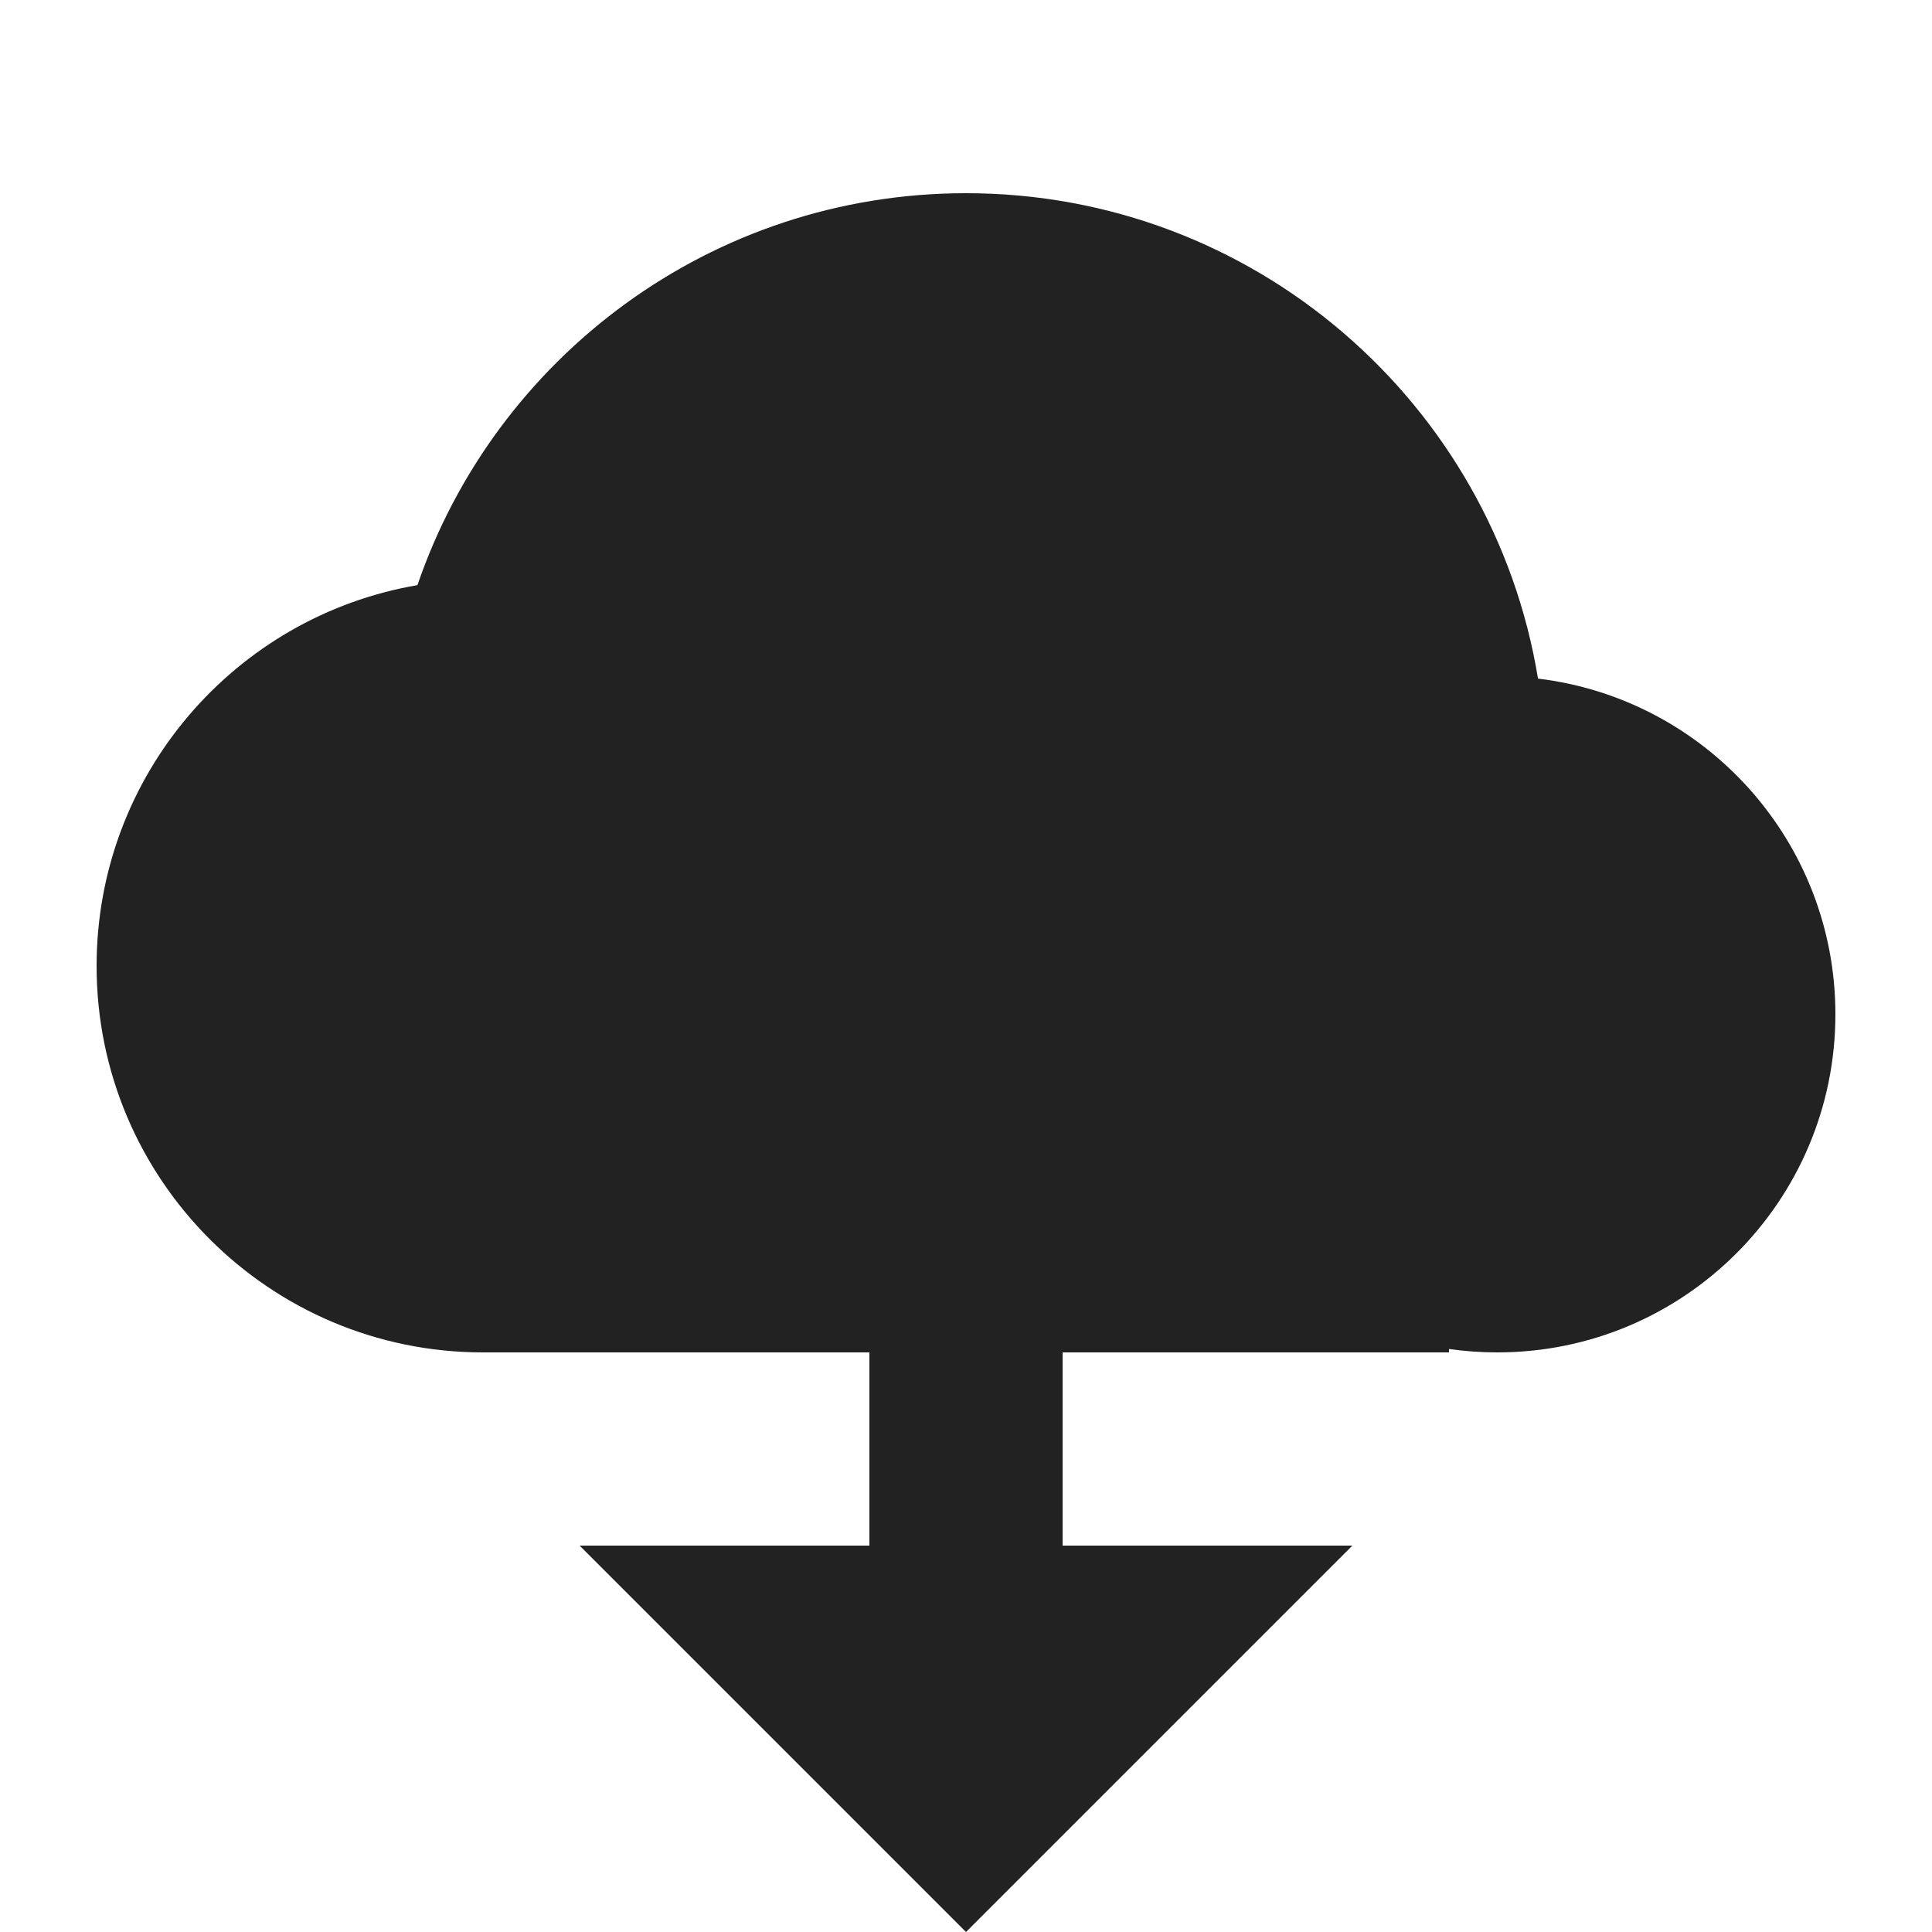
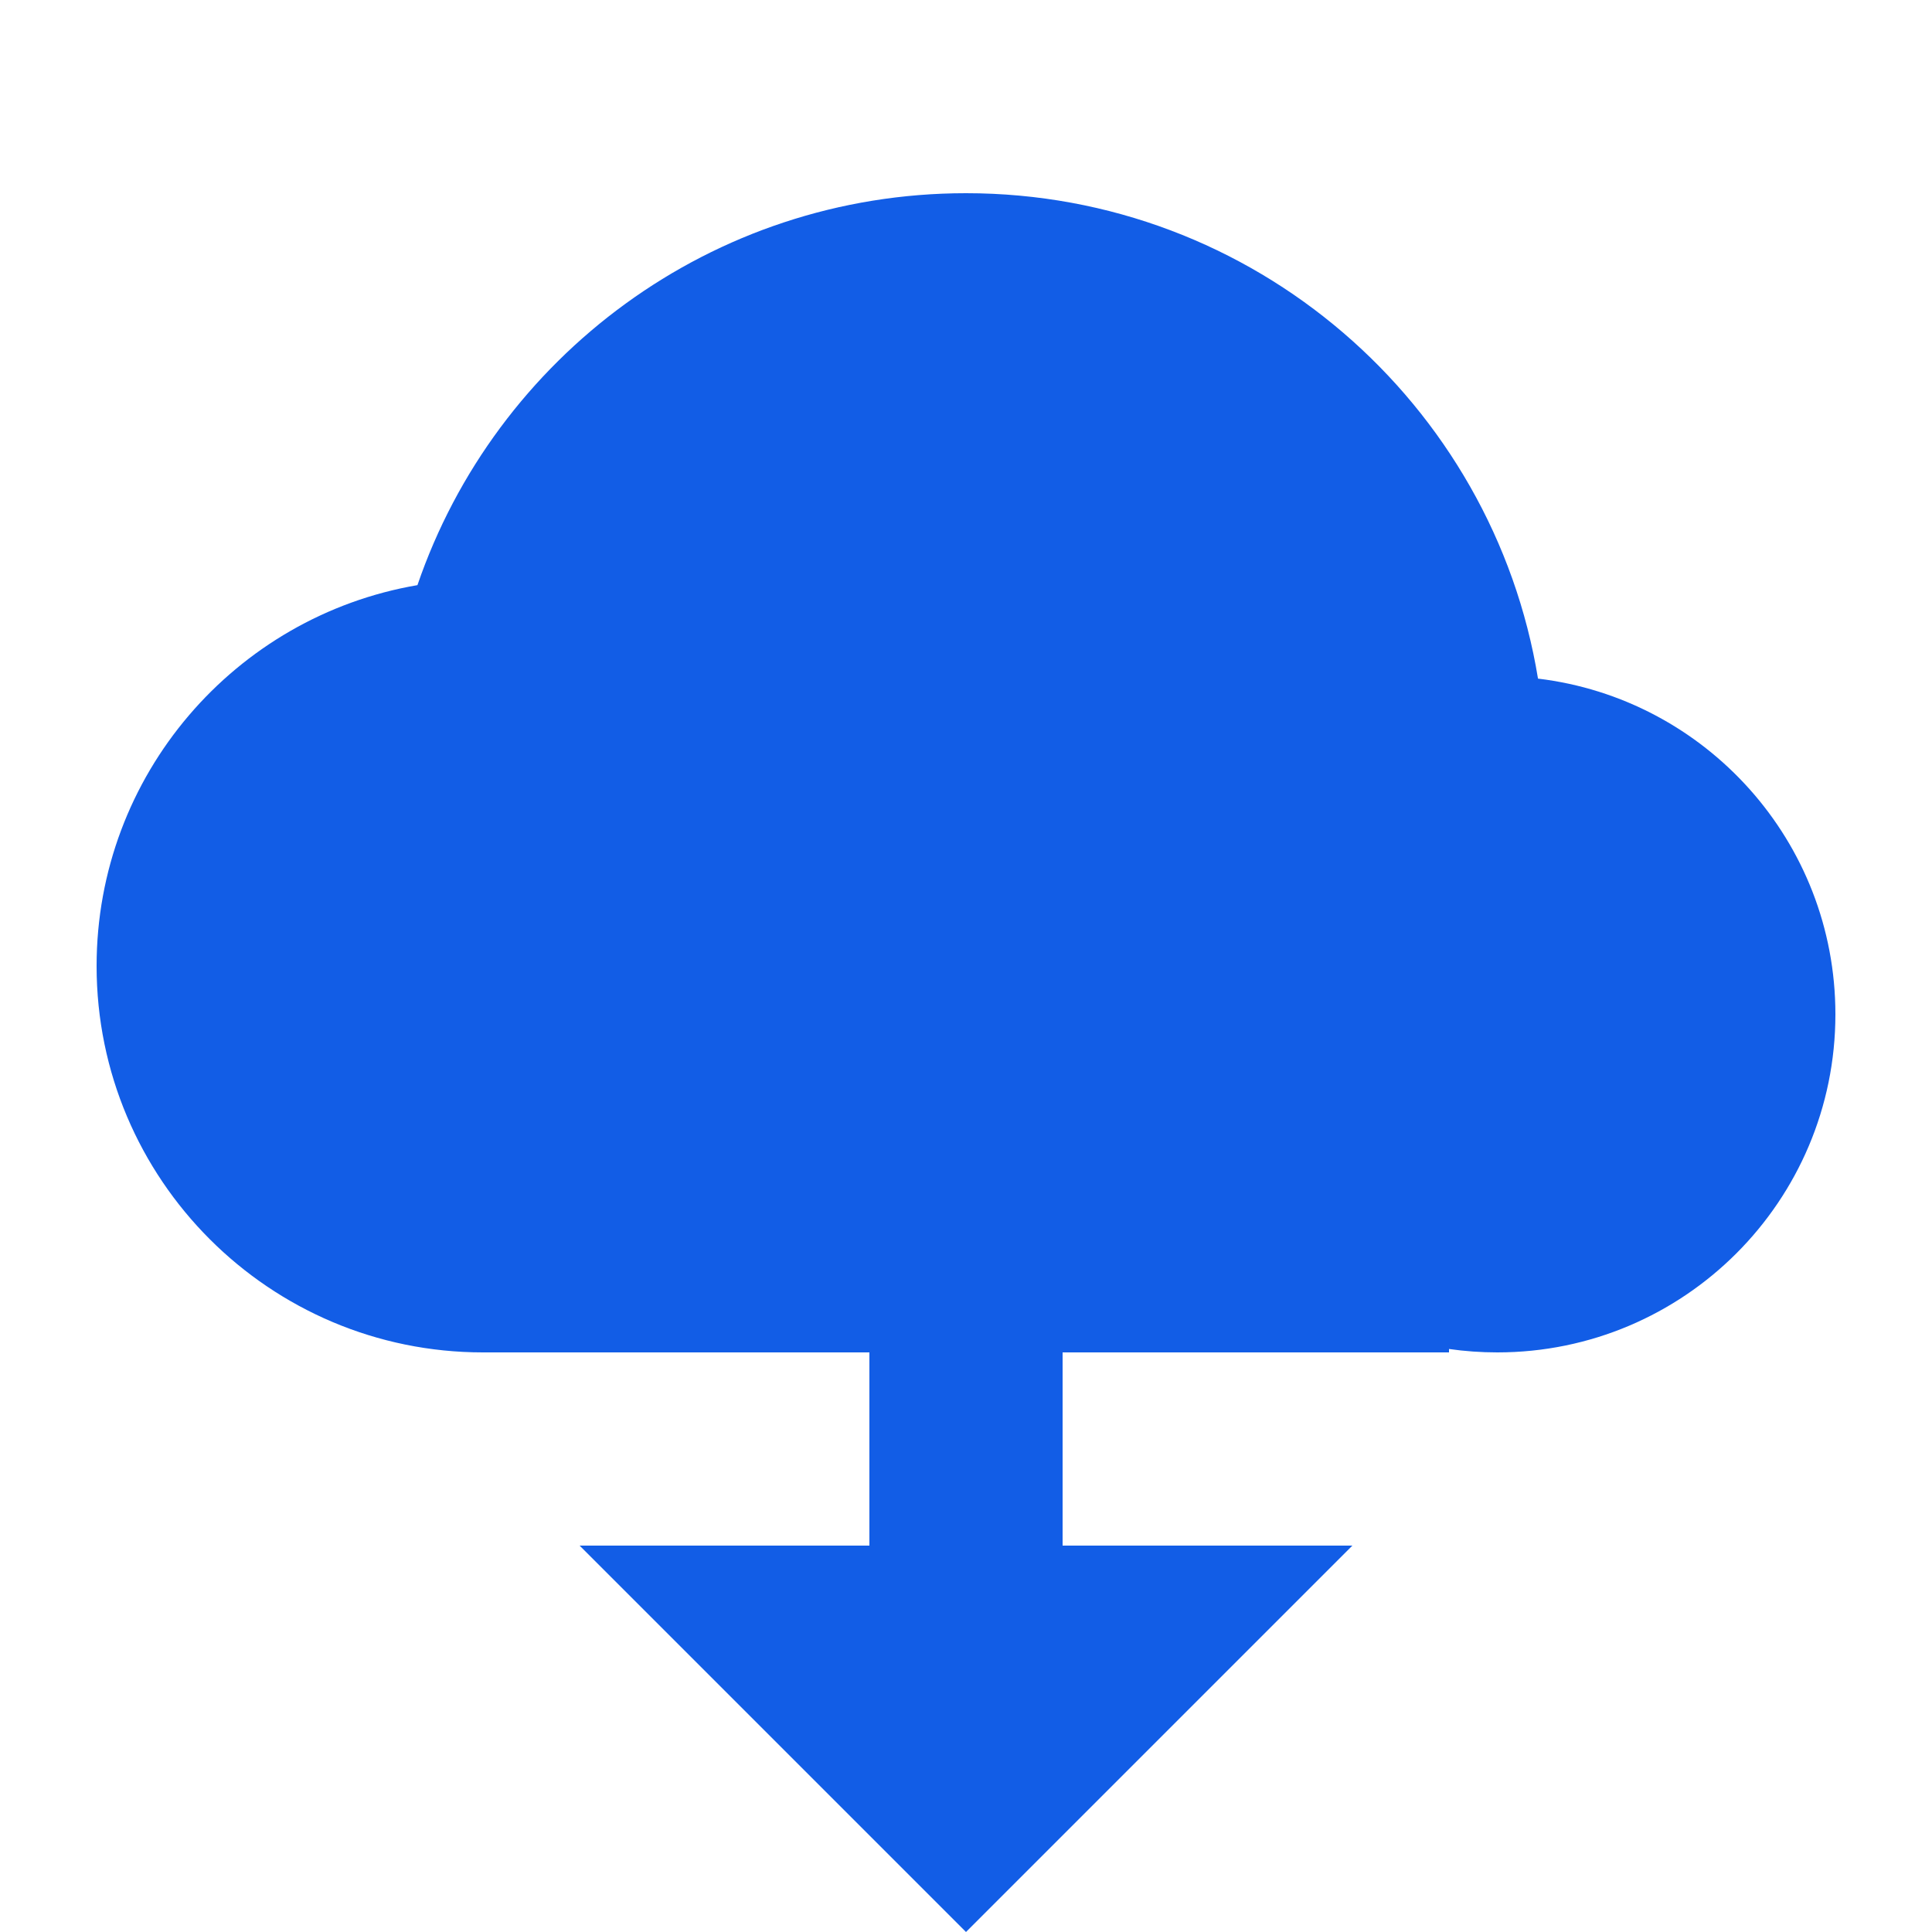
<svg xmlns="http://www.w3.org/2000/svg" width="60" height="60" viewBox="0 0 60 60" fill="none">
-   <path fill-rule="evenodd" clip-rule="evenodd" d="M45 41.894C45.49 41.964 45.991 42 46.5 42C52.299 42 57 37.299 57 31.5C57 26.129 52.967 21.699 47.764 21.075C46.367 12.525 38.945 6 30 6C22.099 6 15.386 11.091 12.964 18.172C7.307 19.139 3 24.066 3 30C3 36.627 8.373 42 15 42H27V48H18L30 60L42 48H33V42H45V41.894Z" fill="#222222" />
+   <path fill-rule="evenodd" clip-rule="evenodd" d="M45 41.894C45.49 41.964 45.991 42 46.5 42C52.299 42 57 37.299 57 31.5C57 26.129 52.967 21.699 47.764 21.075C46.367 12.525 38.945 6 30 6C22.099 6 15.386 11.091 12.964 18.172C7.307 19.139 3 24.066 3 30C3 36.627 8.373 42 15 42H27V48H18L30 60L42 48H33V42H45V41.894Z" fill="#125DE6" />
</svg>
